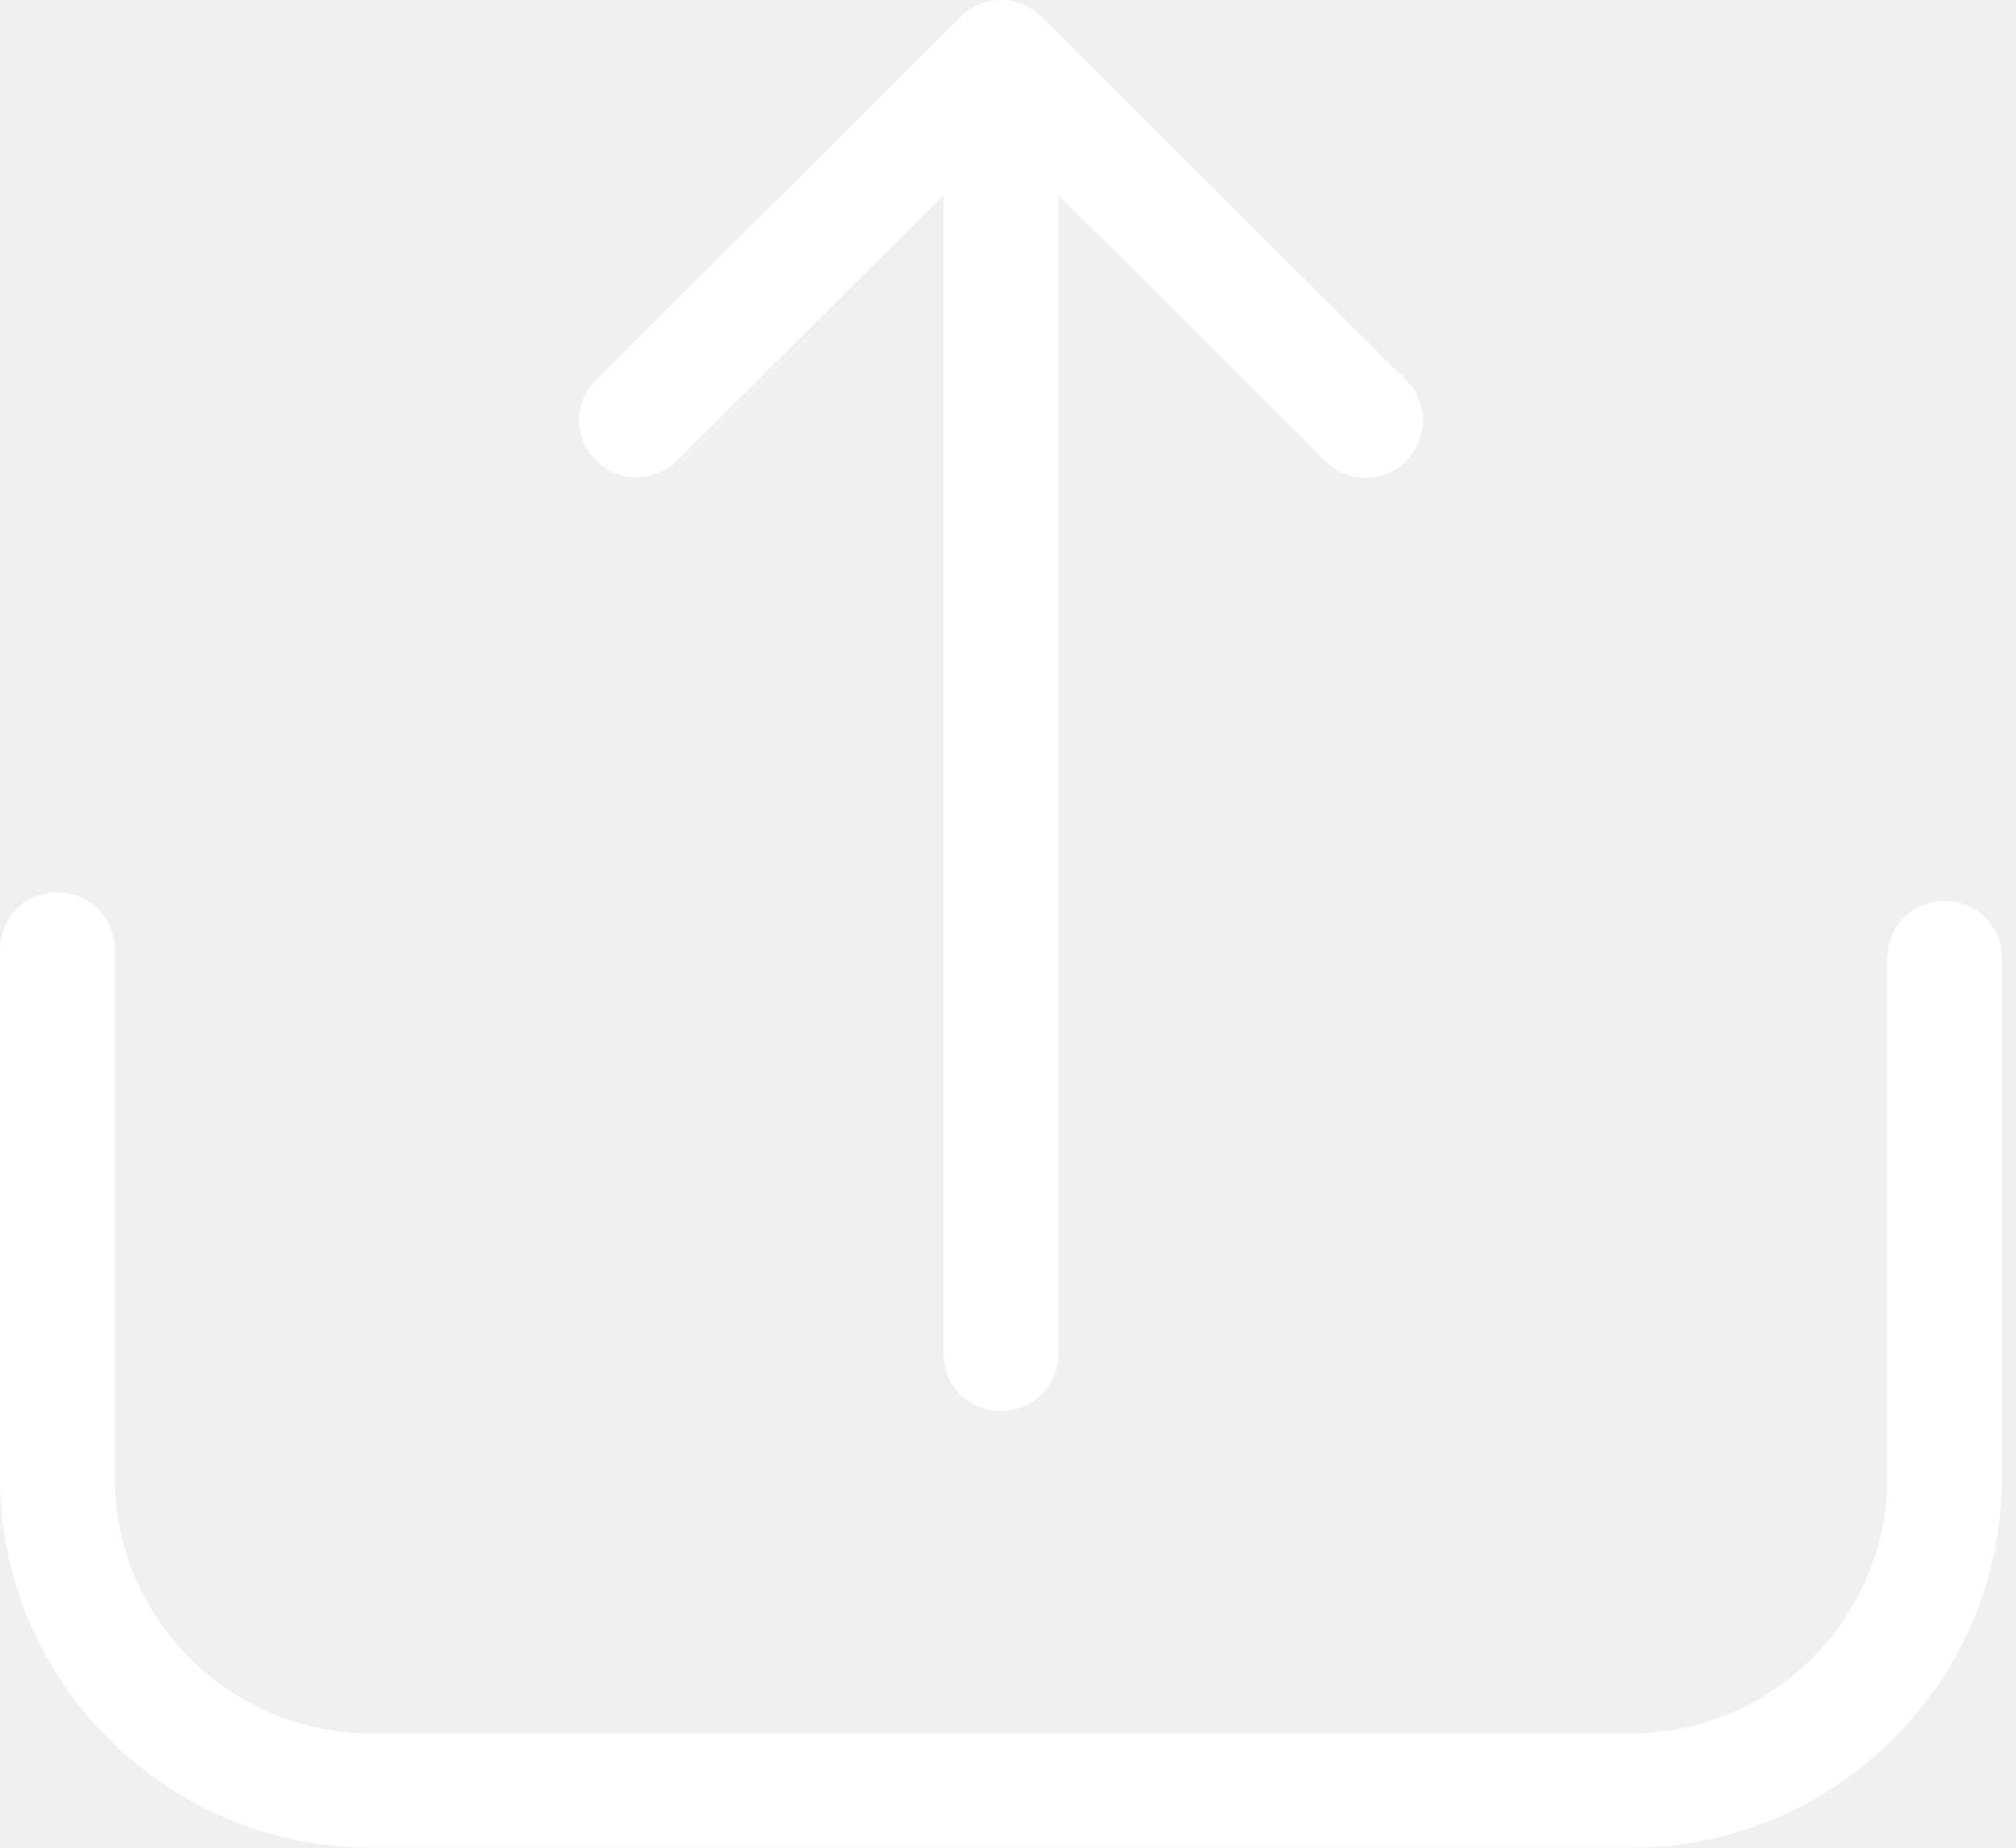
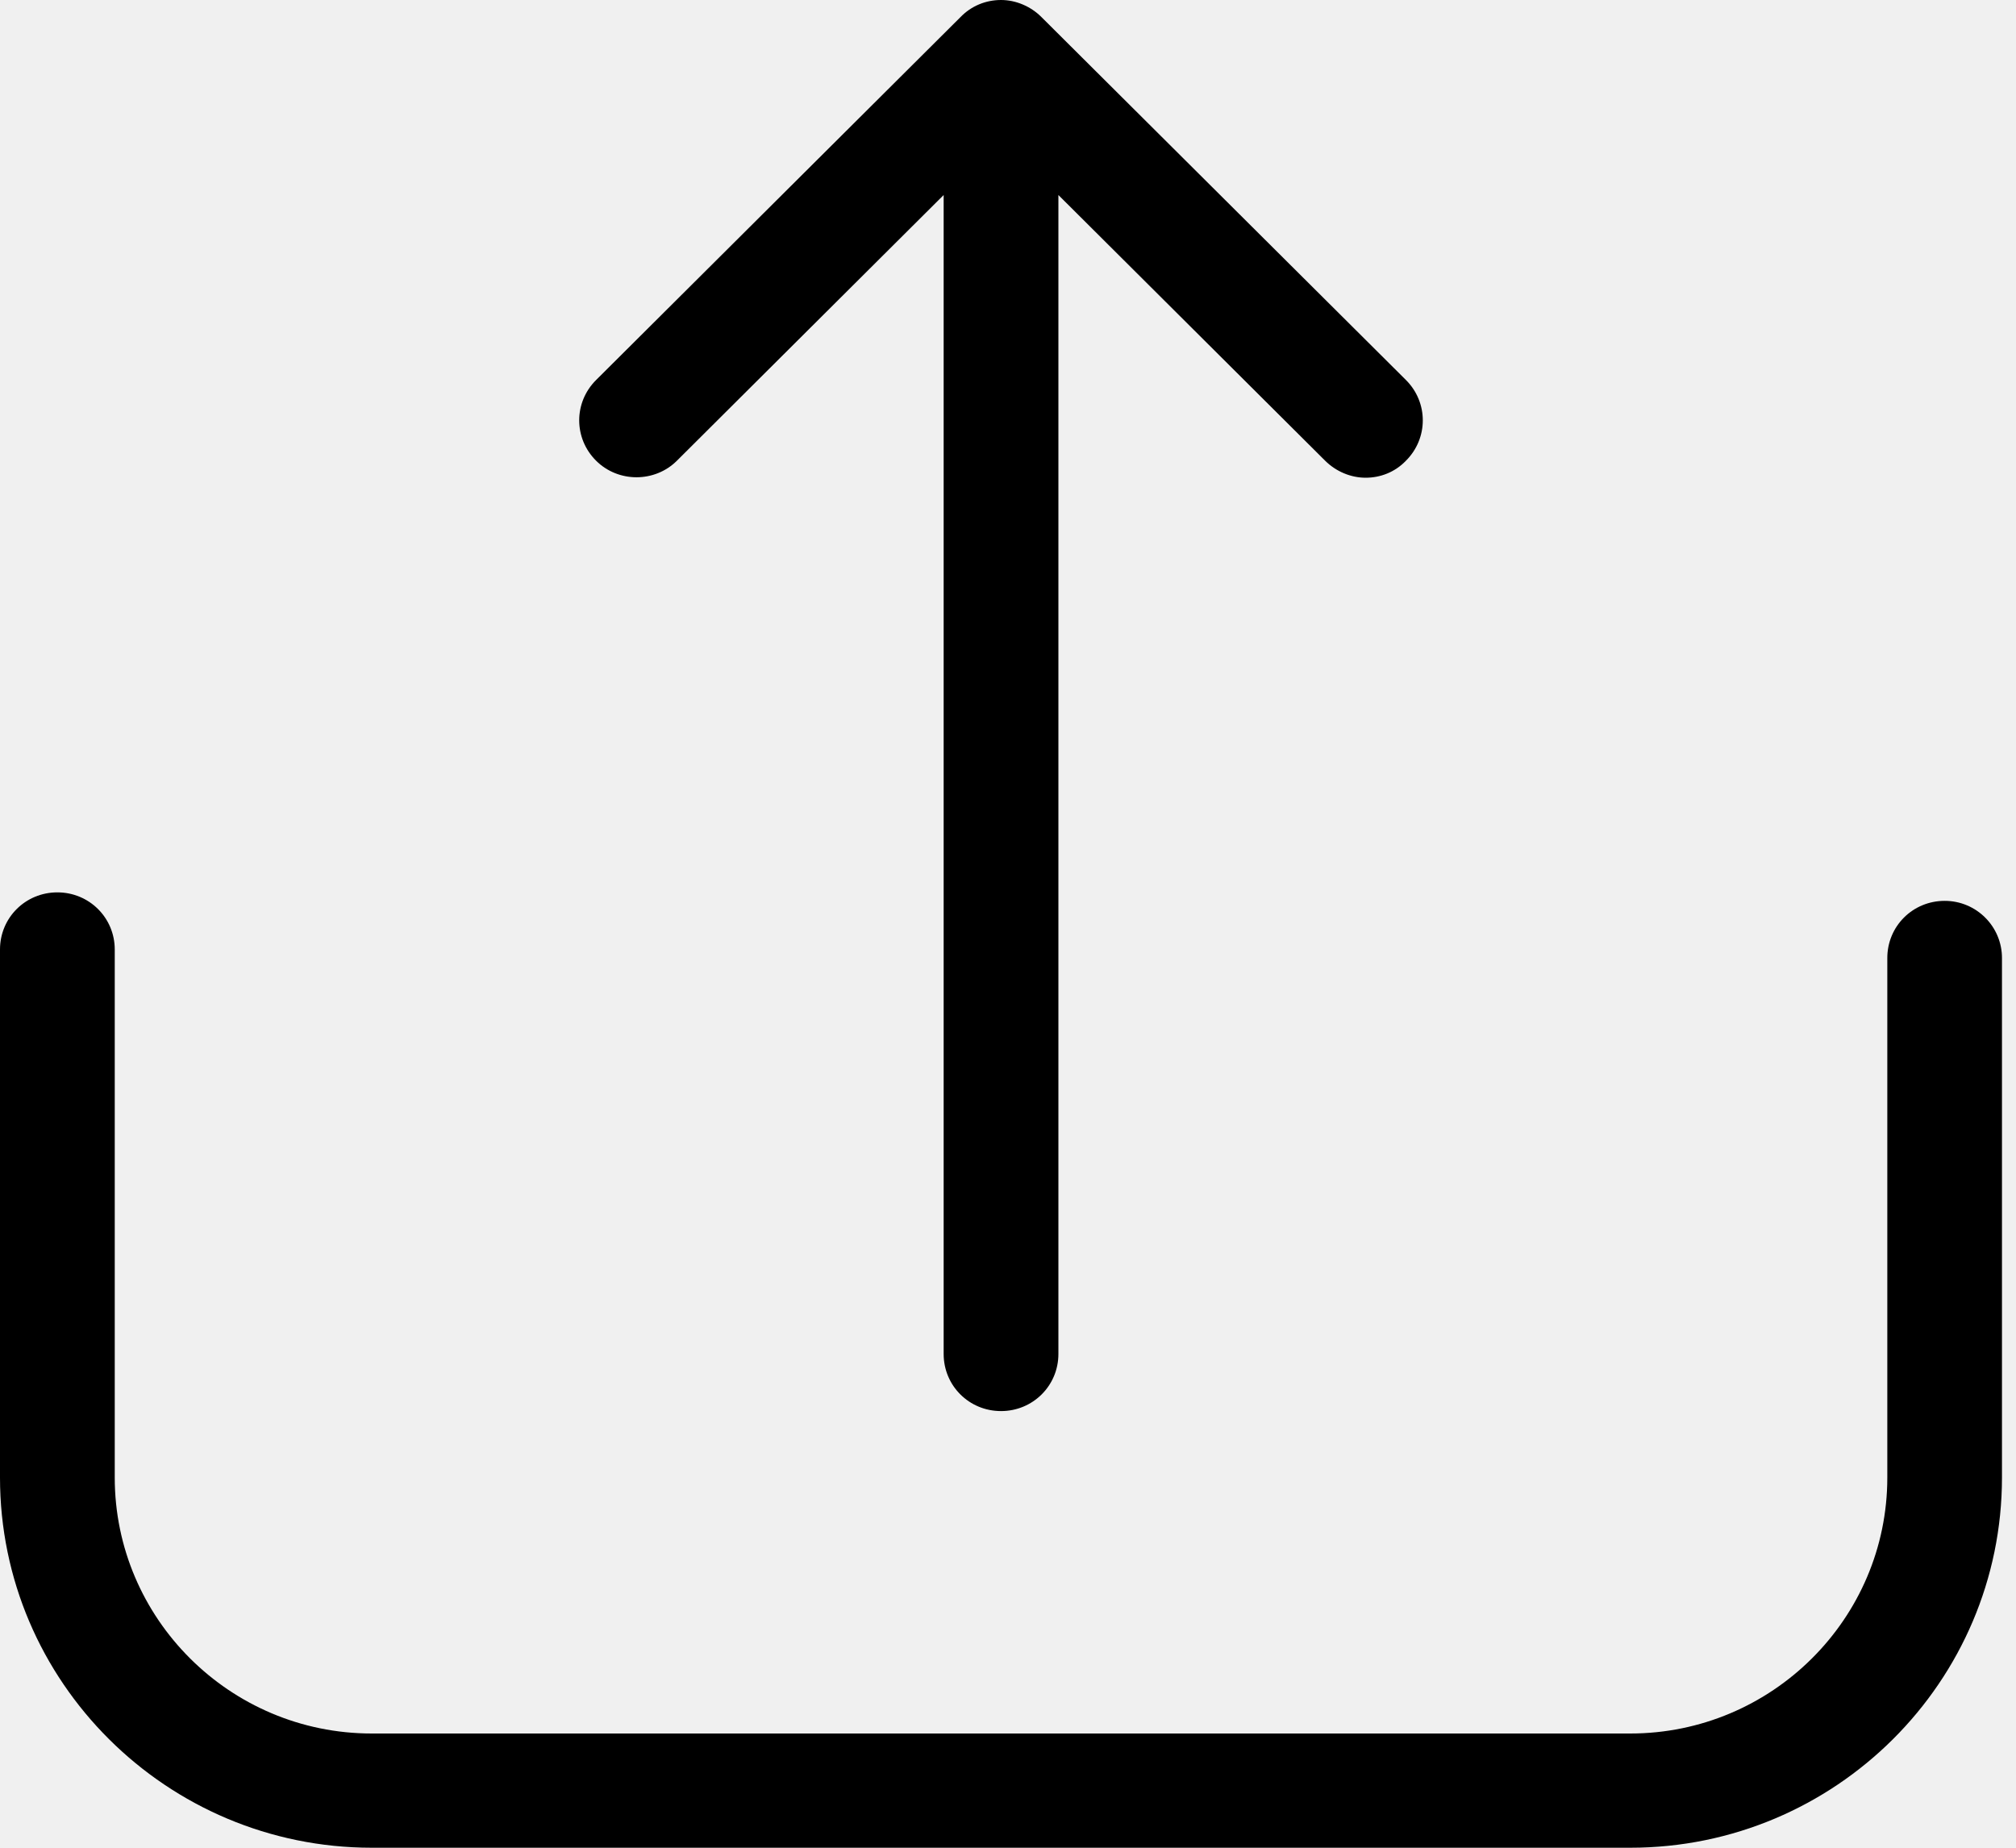
- <svg xmlns="http://www.w3.org/2000/svg" aria-hidden="true" focusable="false" role="presentation" viewBox="0 0 24 22" width="24" height="22" fill="white" version="1.1">
+ <svg xmlns="http://www.w3.org/2000/svg" aria-hidden="true" focusable="false" role="presentation" viewBox="0 0 24 22" width="24" height="22" fill="black" version="1.1">
  <path d="M23.151 10.726C22.771 10.726 22.468 11.028 22.468 11.406V17.592C22.468 19.275 21.092 20.64 19.408 20.64H4.426C2.736 20.64 1.366 19.27 1.366 17.592V11.305C1.366 10.927 1.062 10.625 0.683 10.625C0.303 10.625 0 10.927 0 11.305V17.592C0 20.025 1.988 22 4.426 22H19.408C21.851 22 23.833 20.02 23.833 17.592V11.406C23.833 11.033 23.53 10.726 23.151 10.726Z" />
  <path d="M8.058 5.486L11.234 2.322V16.121C11.234 16.499 11.537 16.801 11.917 16.801C12.296 16.801 12.6 16.499 12.6 16.121V2.322L15.776 5.486C15.908 5.617 16.085 5.688 16.257 5.688C16.434 5.688 16.606 5.622 16.737 5.486C17.005 5.219 17.005 4.791 16.737 4.524L12.397 0.202C12.271 0.076 12.094 0 11.917 0C11.735 0 11.563 0.071 11.436 0.202L7.097 4.524C6.828 4.791 6.828 5.219 7.097 5.486C7.36 5.748 7.795 5.748 8.058 5.486Z" />
</svg>
